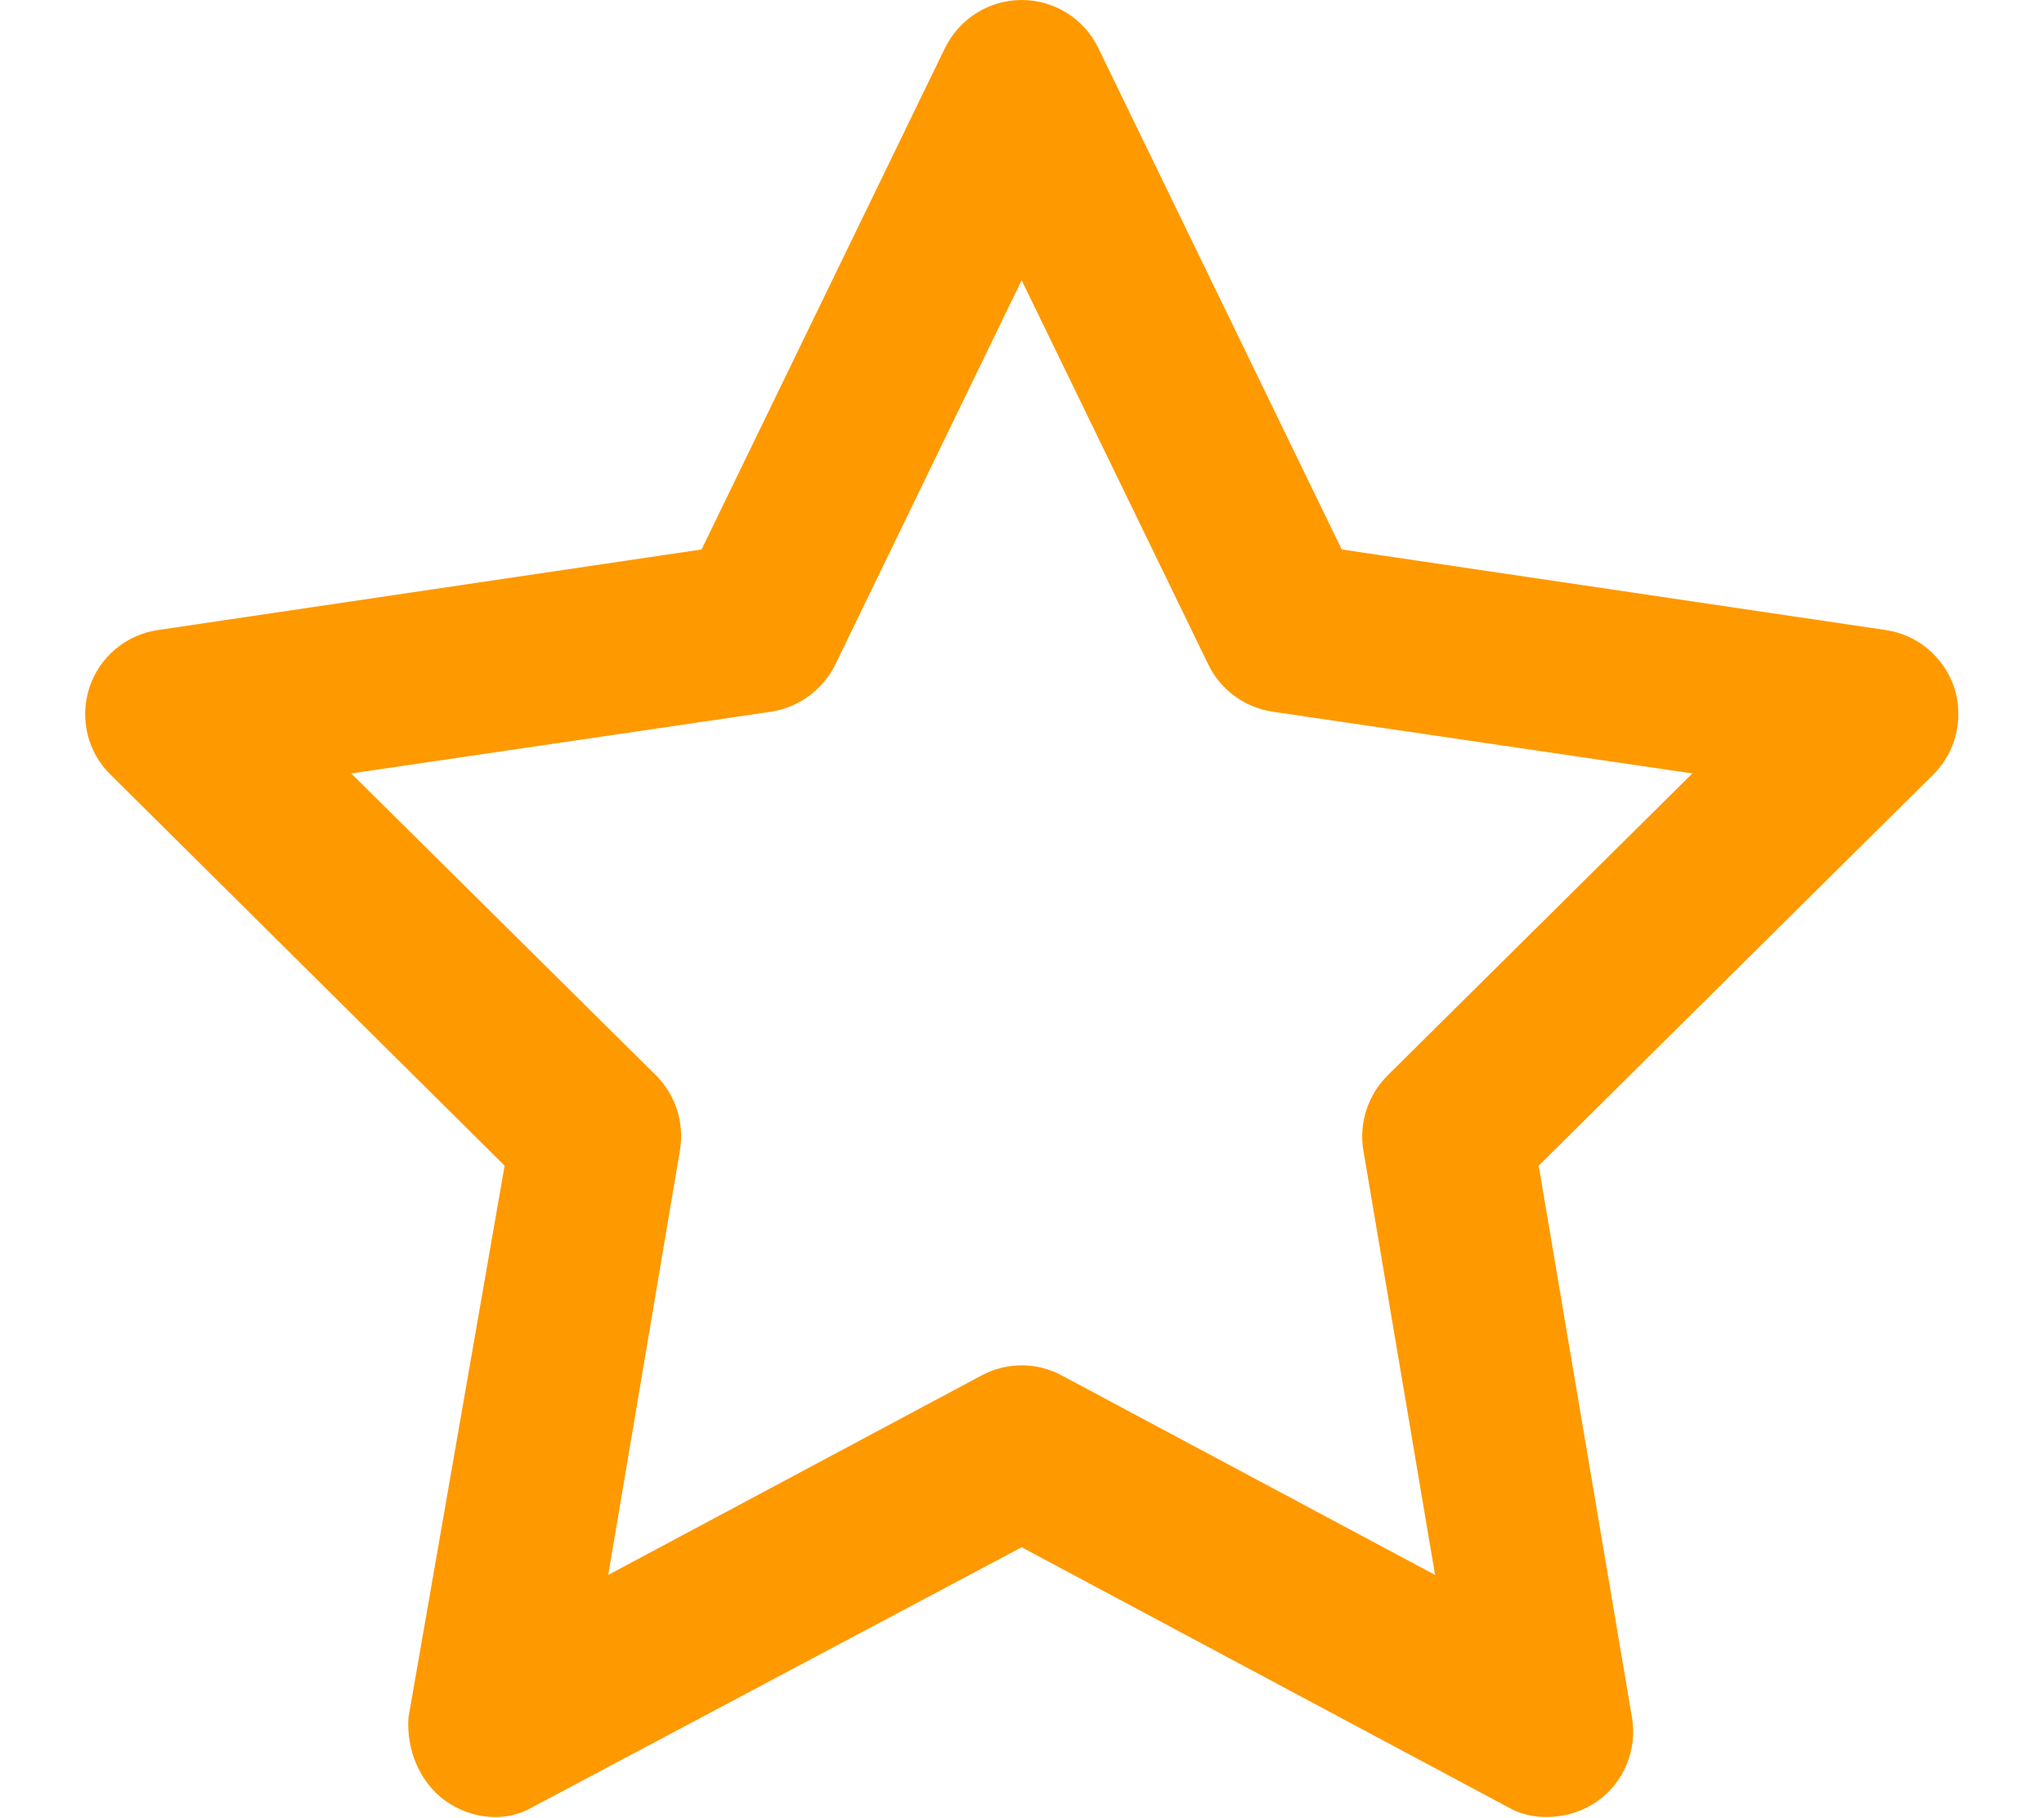
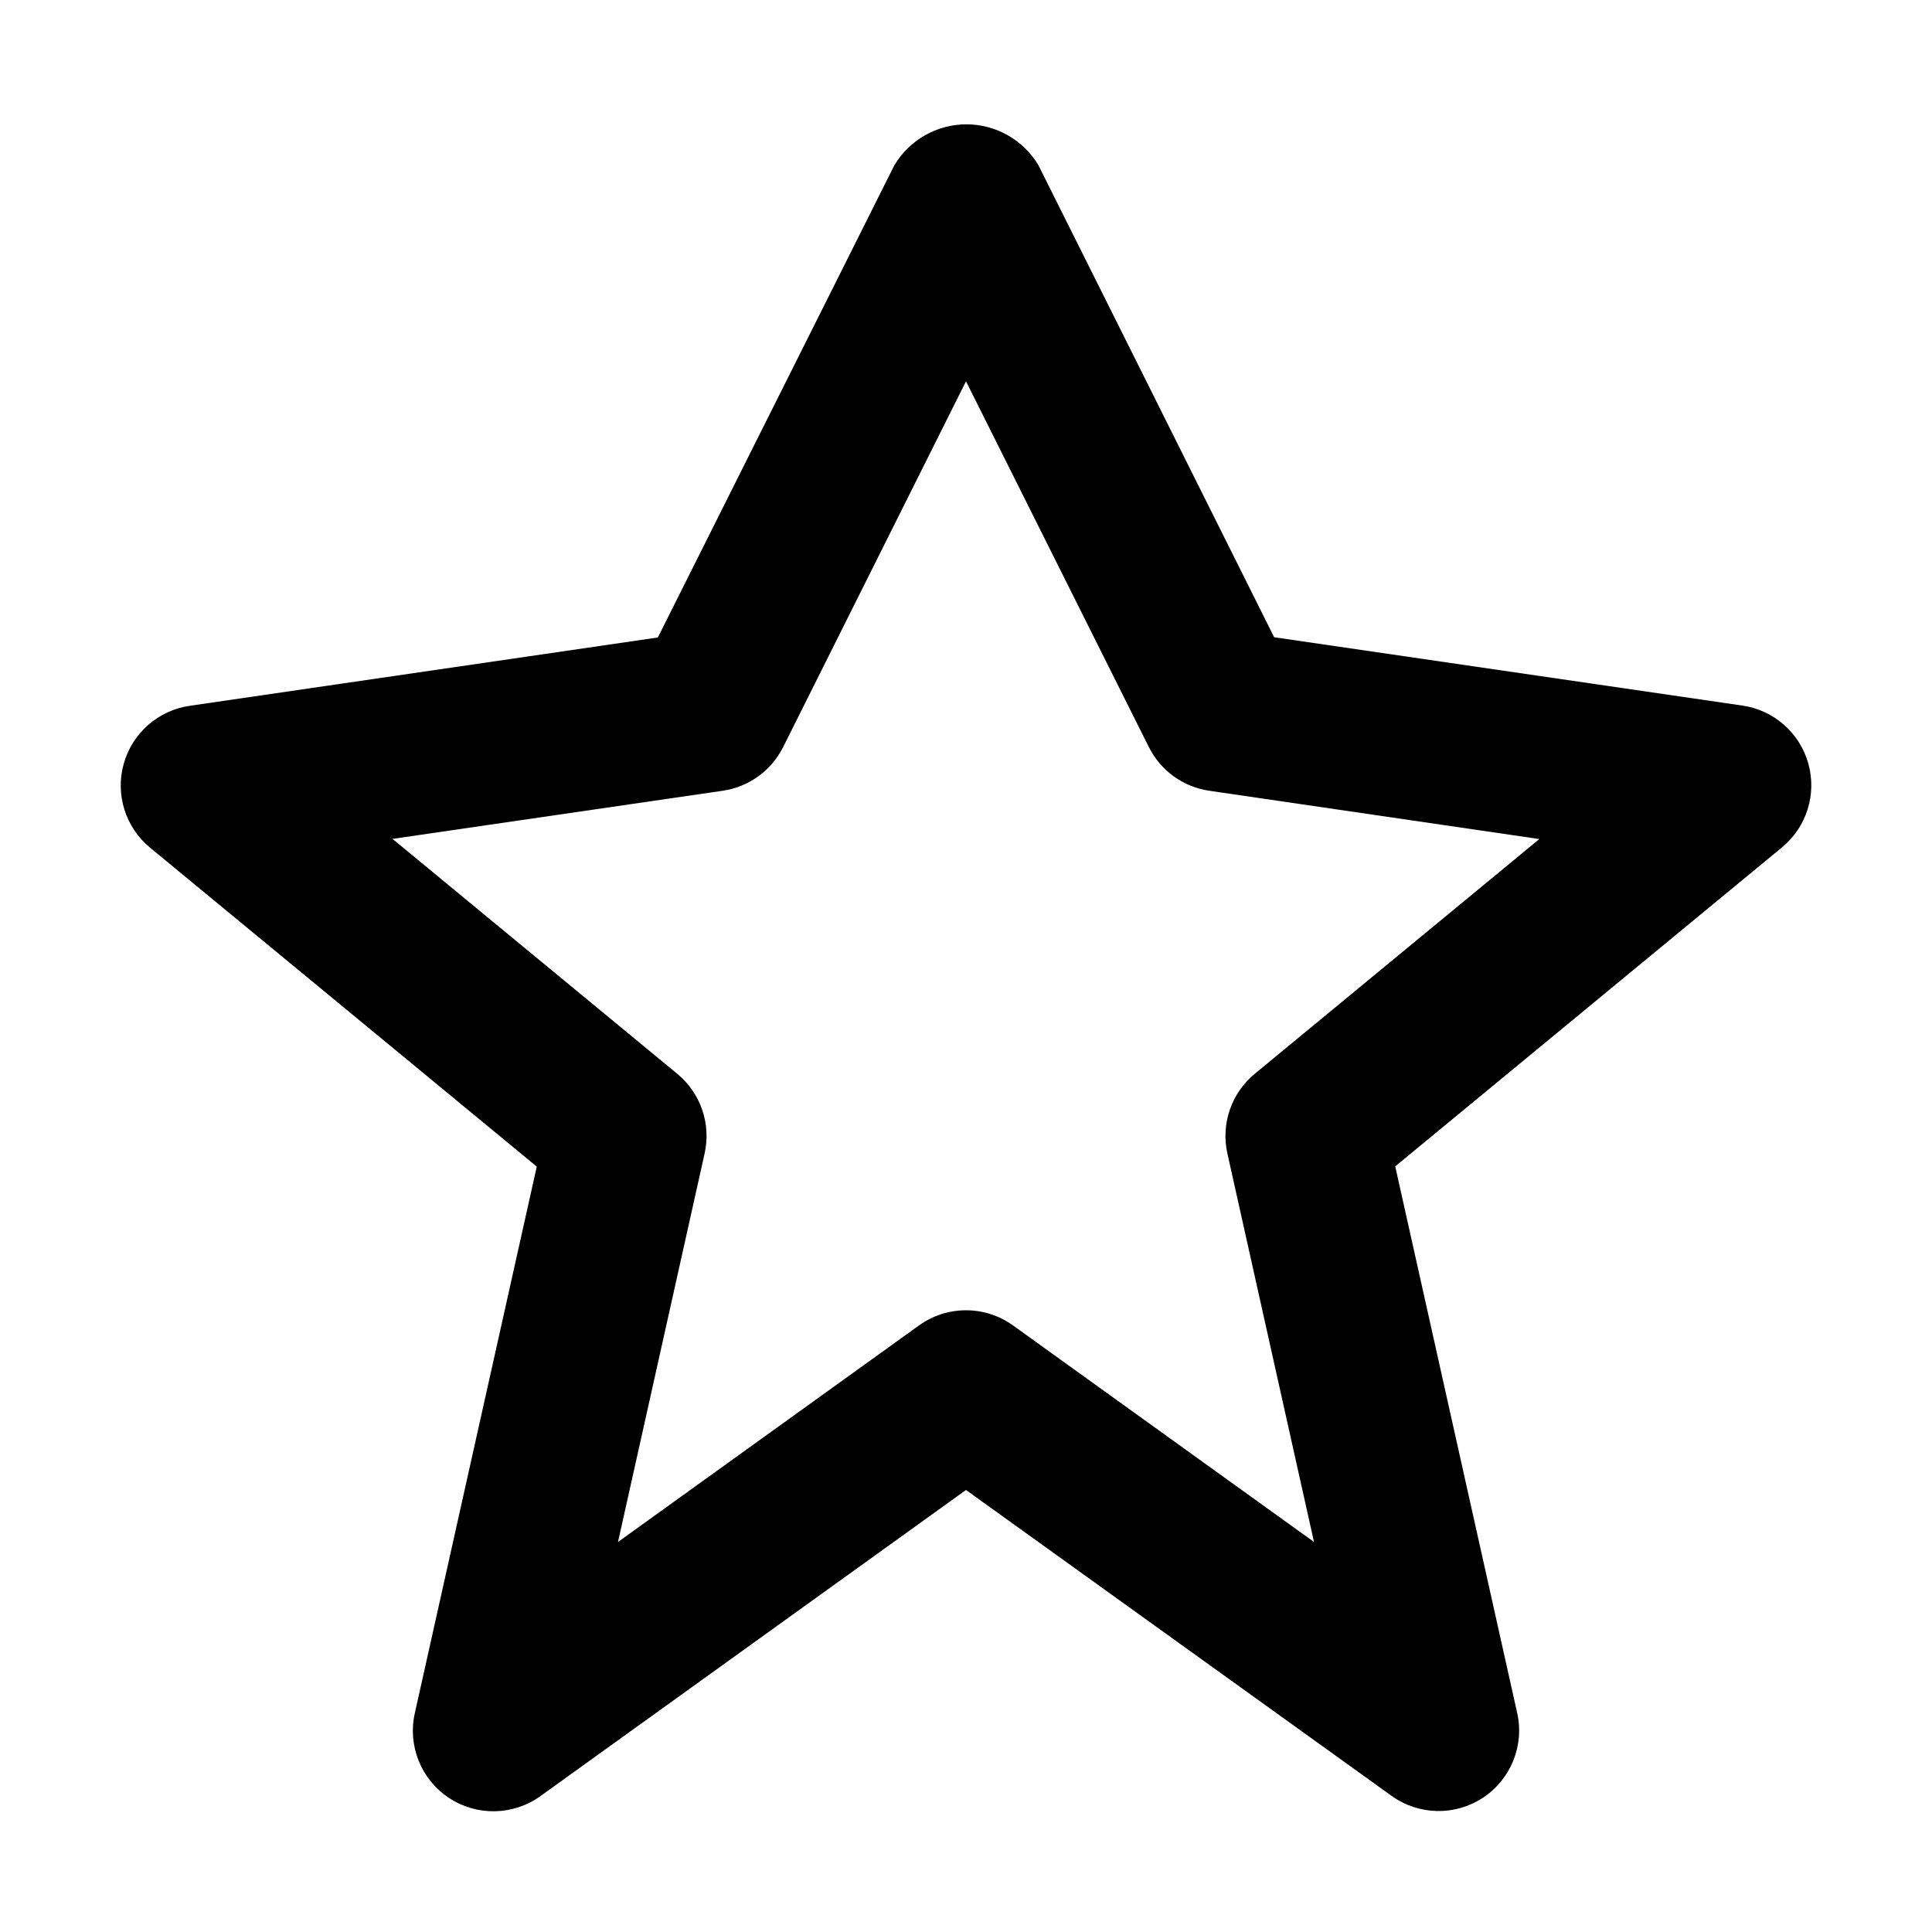
- <svg xmlns="http://www.w3.org/2000/svg" width="576" height="512" viewBox="0 0 576 512" fill="none">
-   <path d="M287.9 0C297.1 0 305.5 5.25 309.5 13.52L378.1 154.8L531.4 177.5C540.4 178.8 547.8 185.1 550.7 193.7C553.5 202.4 551.2 211.9 544.8 218.2L433.6 328.4L459.9 483.9C461.4 492.9 457.7 502.1 450.2 507.4C442.8 512.7 432.1 513.4 424.9 509.1L287.9 435.9L150.1 509.1C142.9 513.4 133.1 512.7 125.6 507.4C118.2 502.1 114.5 492.9 115.1 483.9L142.2 328.4L31.11 218.2C24.65 211.9 22.36 202.4 25.2 193.7C28.03 185.1 35.5 178.8 44.49 177.5L197.7 154.8L266.3 13.52C270.4 5.249 278.7 0 287.9 0ZM287.9 78.95L235.4 187.2C231.9 194.3 225.1 199.3 217.3 200.5L98.98 217.9L184.9 303C190.4 308.5 192.9 316.4 191.6 324.1L171.4 443.7L276.6 387.5C283.7 383.7 292.2 383.7 299.2 387.5L404.4 443.7L384.2 324.1C382.9 316.4 385.5 308.5 391 303L476.9 217.9L358.6 200.5C350.7 199.3 343.9 194.3 340.5 187.2L287.9 78.95Z" fill="#FF9900" />
+ <svg xmlns="http://www.w3.org/2000/svg" fill="#000000" width="800px" height="800px" viewBox="0 0 24 24">
+   <path d="M1.537,9.488a1,1,0,0,0,.326,1.041l4.805,3.963-1.515,6.79a1,1,0,0,0,1.56,1.03L12,18.509l5.287,3.8a1,1,0,0,0,1.56-1.03l-1.515-6.79,4.805-3.963a1,1,0,0,0-.492-1.761l-5.817-.849L12.9,2.053a1.042,1.042,0,0,0-1.79,0L8.172,7.919l-5.817.849A1,1,0,0,0,1.537,9.488Zm7.441.335a1,1,0,0,0,.75-.542L12,4.736l2.272,4.545a1,1,0,0,0,.75.542l4.1.6L15.586,13.34a1,1,0,0,0-.339.989l1.076,4.826-3.739-2.69a1,1,0,0,0-1.168,0l-3.739,2.69,1.076-4.826a1,1,0,0,0-.339-.989L4.876,10.421Z" />
</svg>
